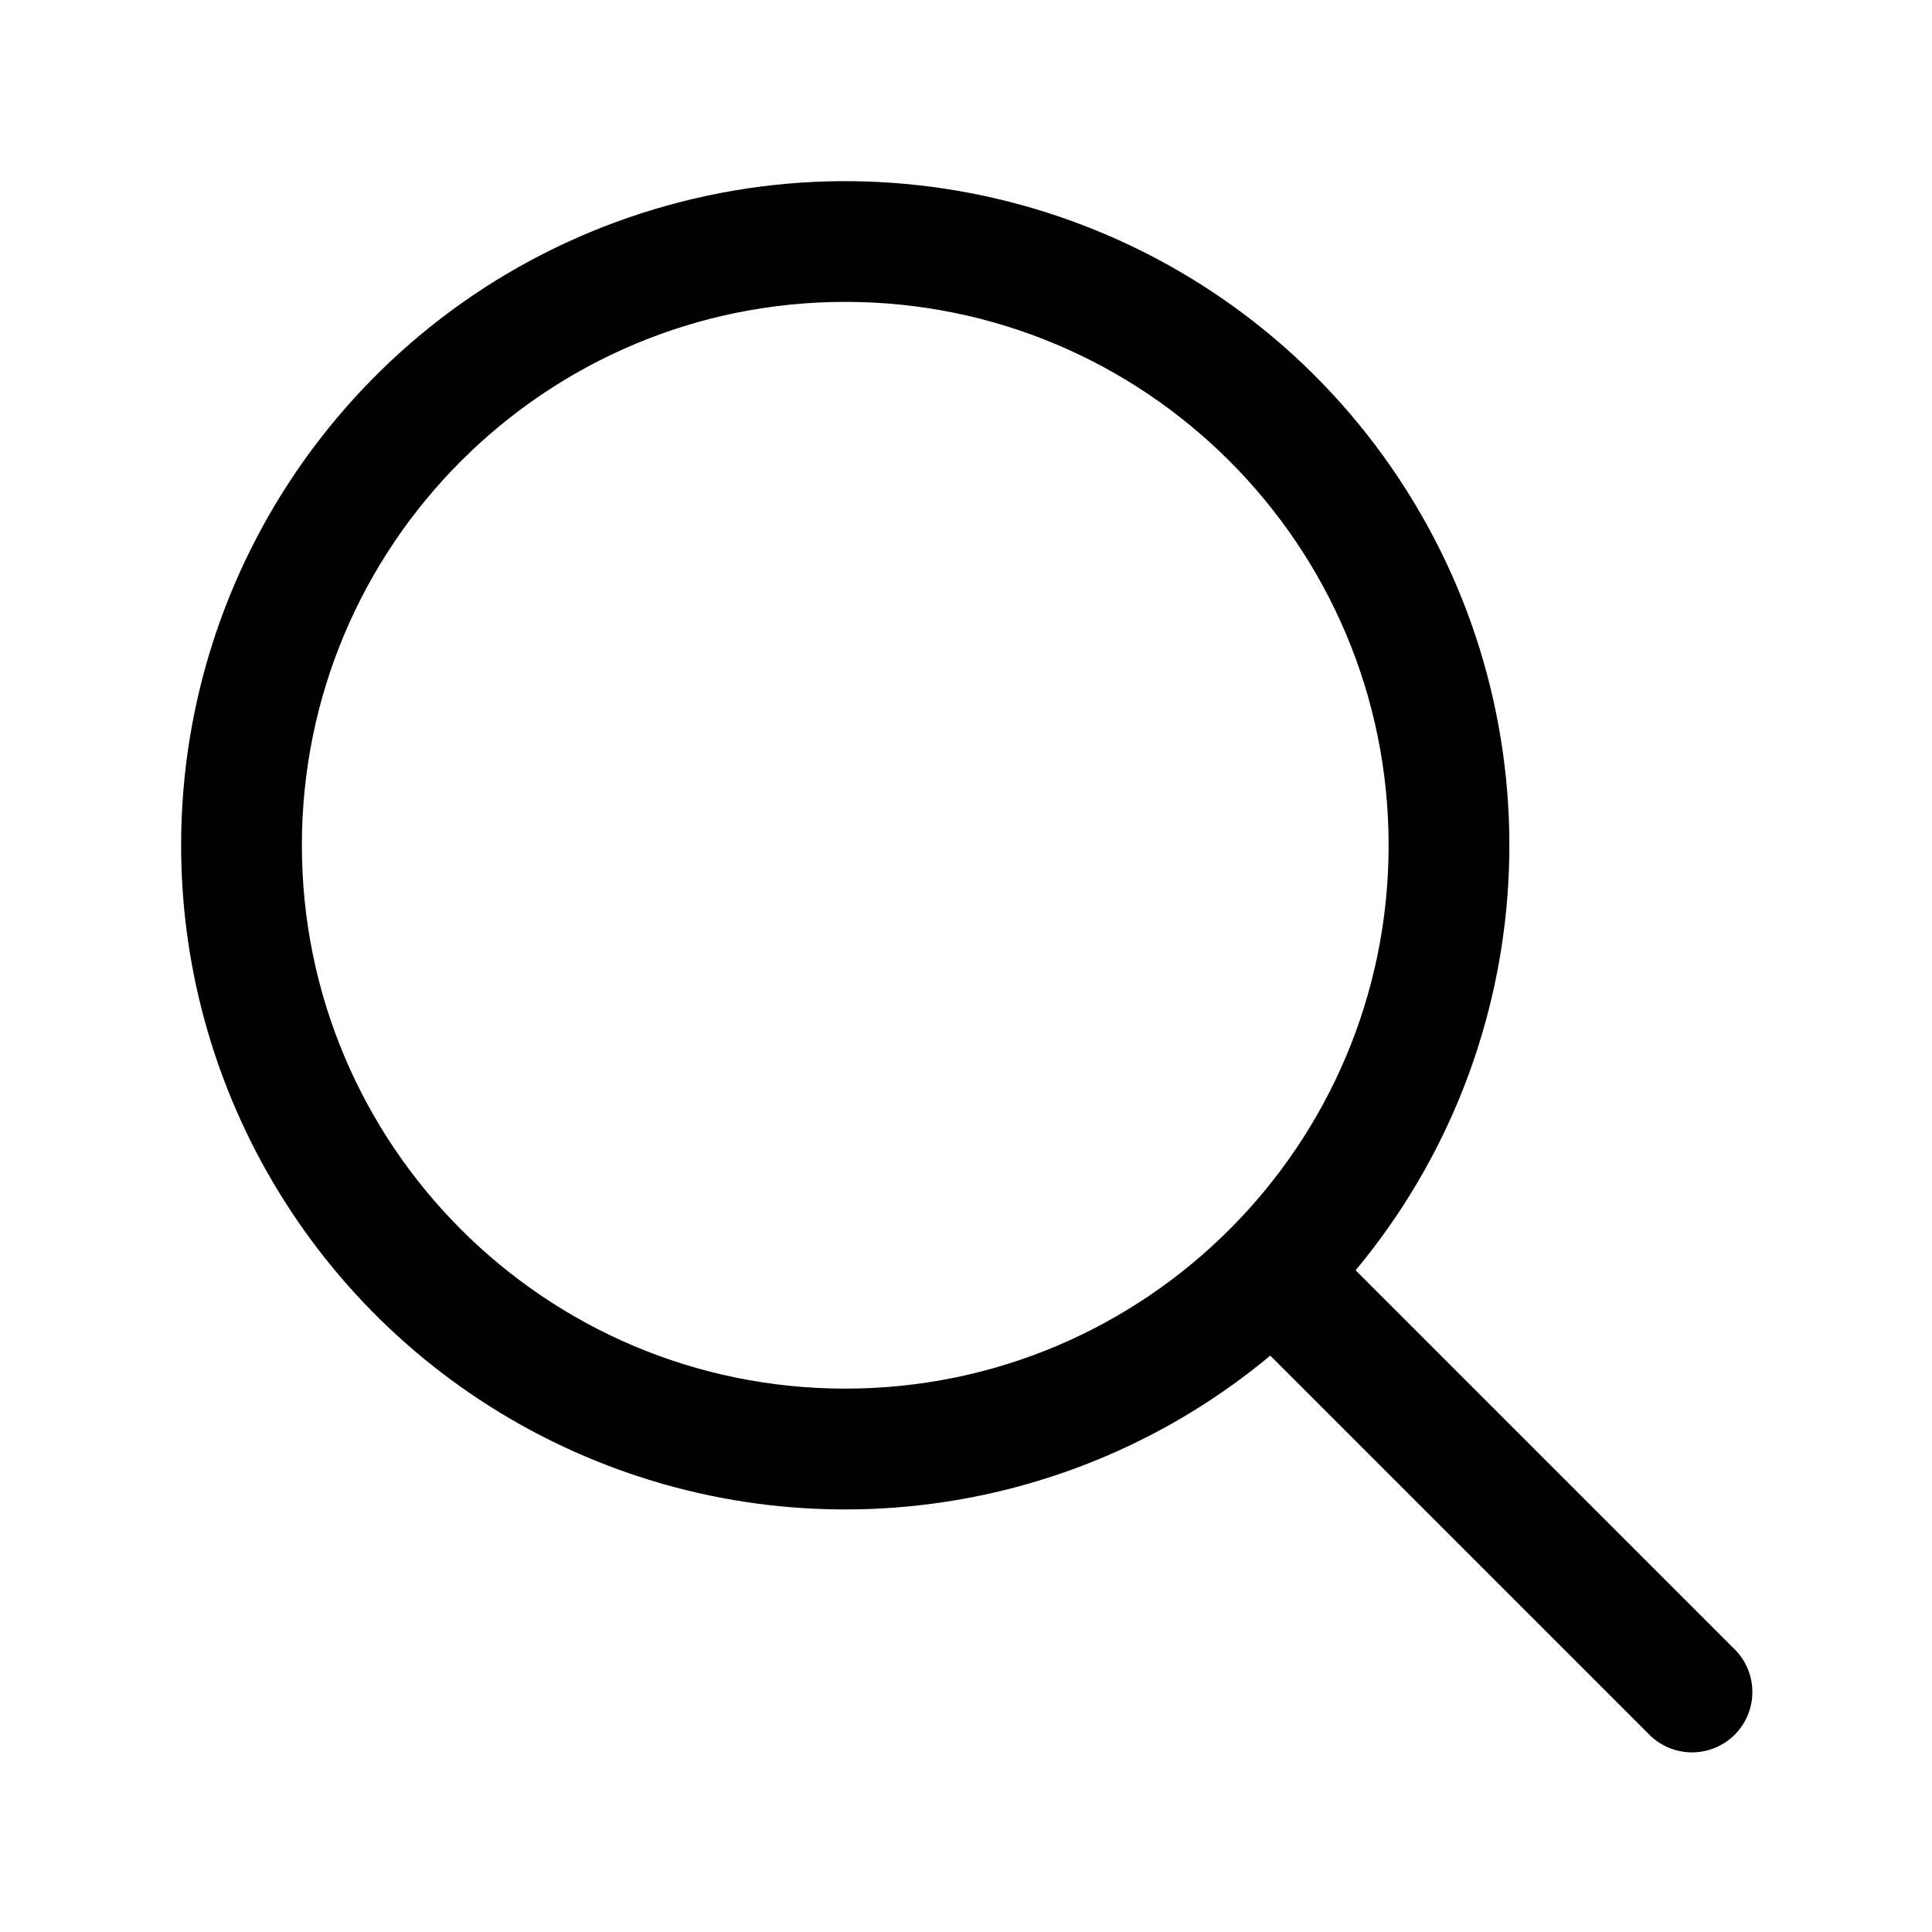
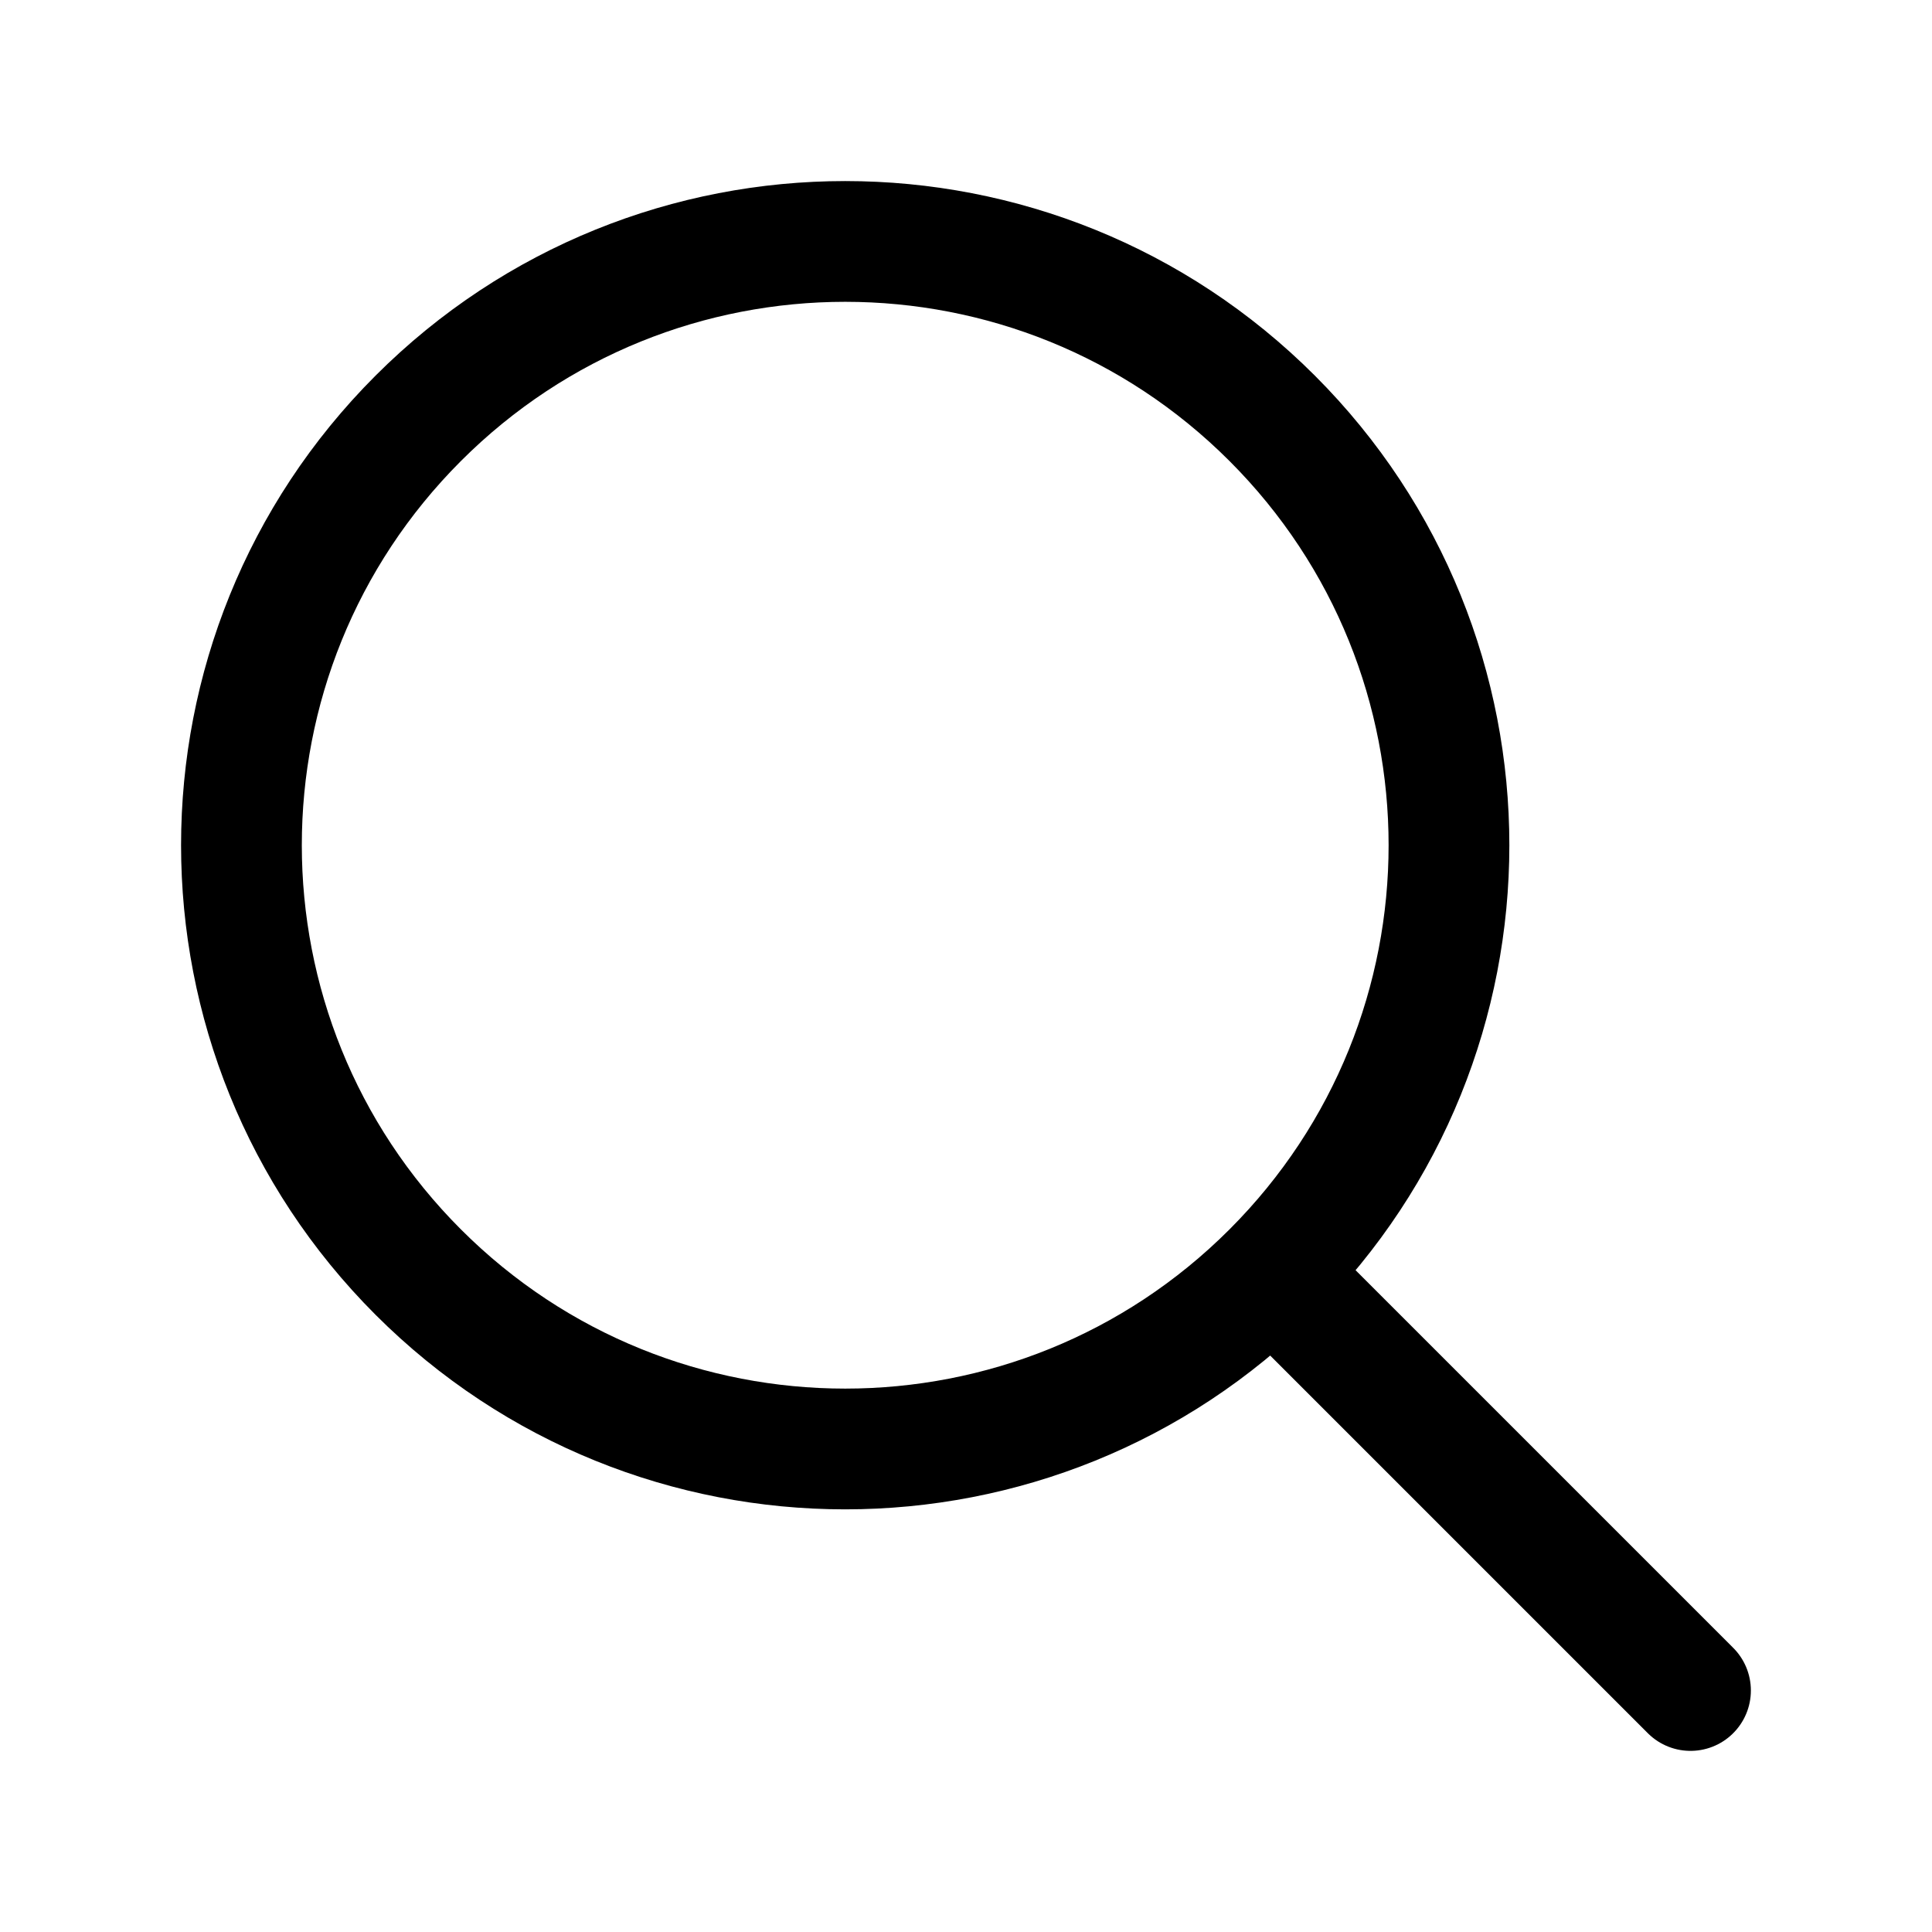
- <svg xmlns="http://www.w3.org/2000/svg" viewBox="0 0 24 24" fill="currentColor" className="w-6 h-6">
-   <path fillRule="evenodd" d="M10.5 3.75a6.75 6.75 0 1 0 0 13.5 6.75 6.75 0 0 0 0-13.5ZM2.25 10.5a8.25 8.25 0 1 1 14.59 5.28l4.69 4.69a.75.75 0 1 1-1.06 1.06l-4.69-4.69A8.25 8.25 0 0 1 2.25 10.5Z" clipRule="evenodd" />
+ <svg xmlns="http://www.w3.org/2000/svg" fill="none" viewBox="0 0 24 24" stroke-width="1.5" stroke="currentColor" class="w-6 h-6">
+   <path stroke-linecap="round" stroke-linejoin="round" d="m21 21-5.197-5.197m0 0A7.5 7.5 0 1 0 5.196 5.196a7.5 7.5 0 0 0 10.607 10.607Z" />
</svg>
